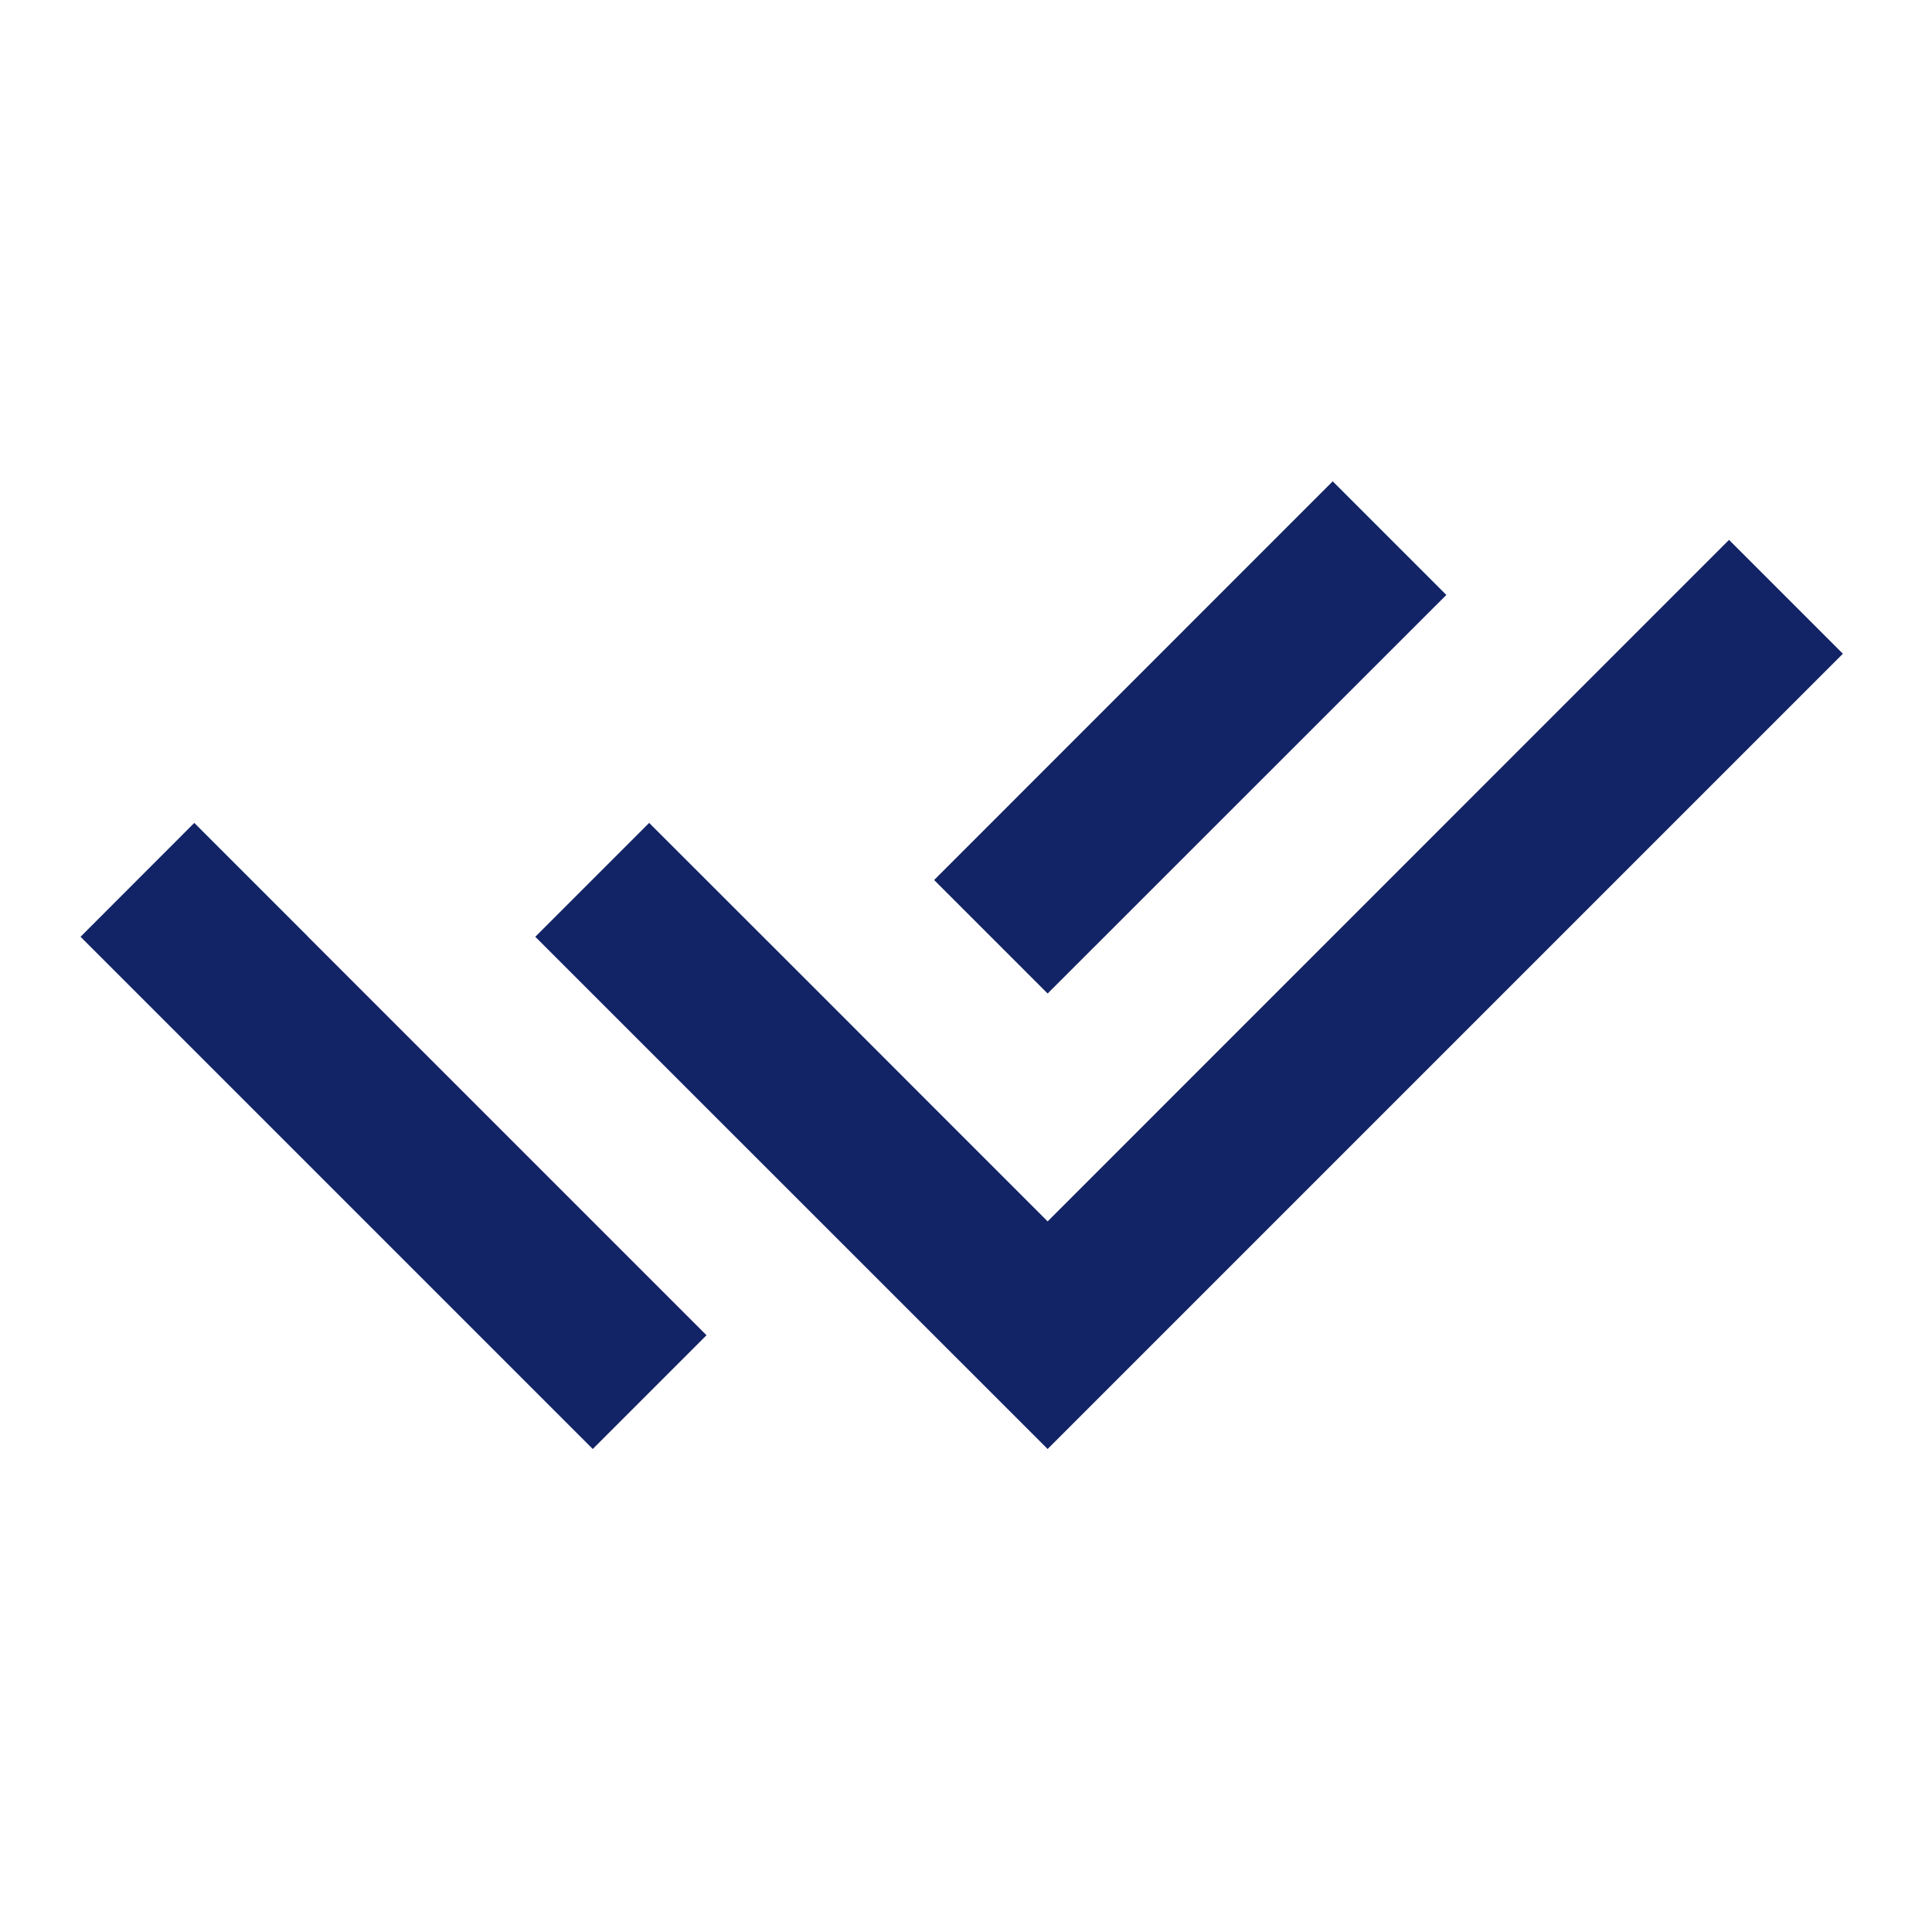
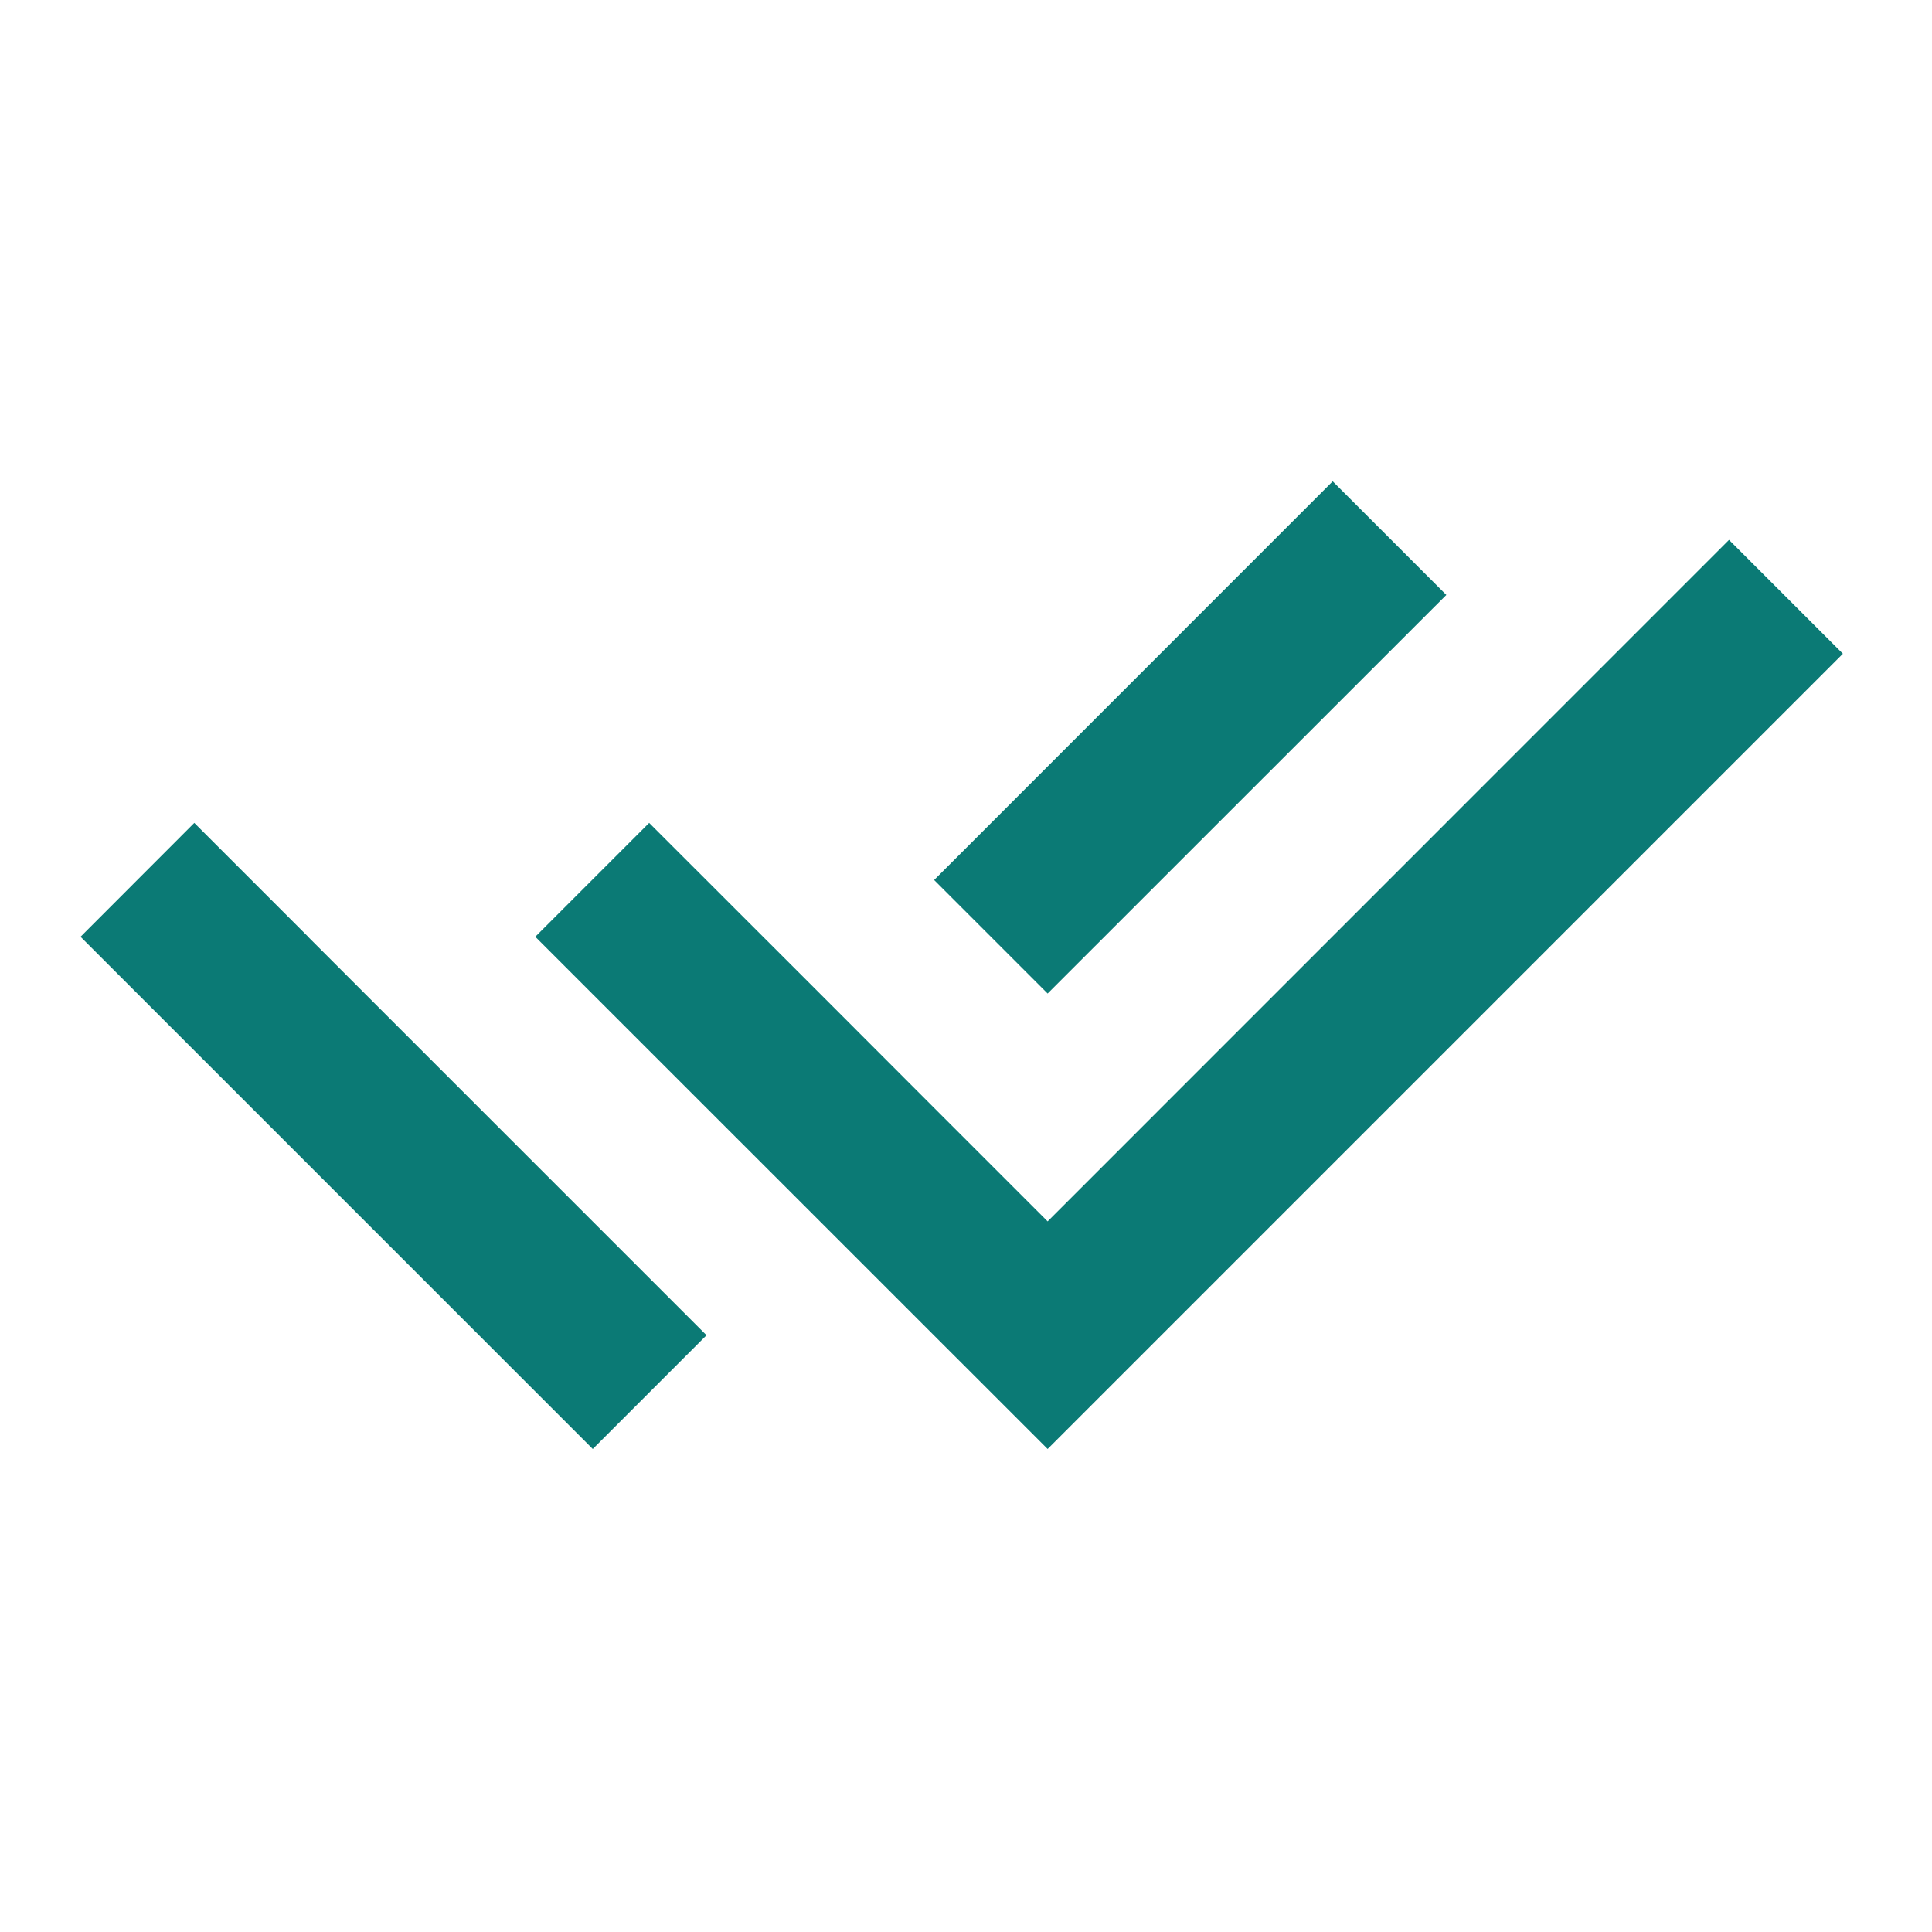
<svg xmlns="http://www.w3.org/2000/svg" width="16" height="16" viewBox="0 0 16 16" fill="none">
-   <path d="M7.734 9.173L8.676 10.115L14.319 4.471L15.262 5.414L8.676 12L4.433 7.758L5.376 6.815L6.793 8.231L7.734 9.173ZM7.736 7.288L11.037 3.986L11.978 4.927L8.676 8.228L7.736 7.288ZM5.851 11.058L4.909 12L0.667 7.758L1.609 6.815L2.551 7.757L2.551 7.758L5.851 11.058Z" fill="#122466" />
+   <path d="M7.734 9.173L8.676 10.115L14.319 4.471L15.262 5.414L8.676 12L4.433 7.758L5.376 6.815L6.793 8.231L7.734 9.173ZM7.736 7.288L11.037 3.986L11.978 4.927L8.676 8.228L7.736 7.288ZM5.851 11.058L4.909 12L0.667 7.758L1.609 6.815L2.551 7.757L2.551 7.758L5.851 11.058Z" fill="#0b7a75" />
</svg>
